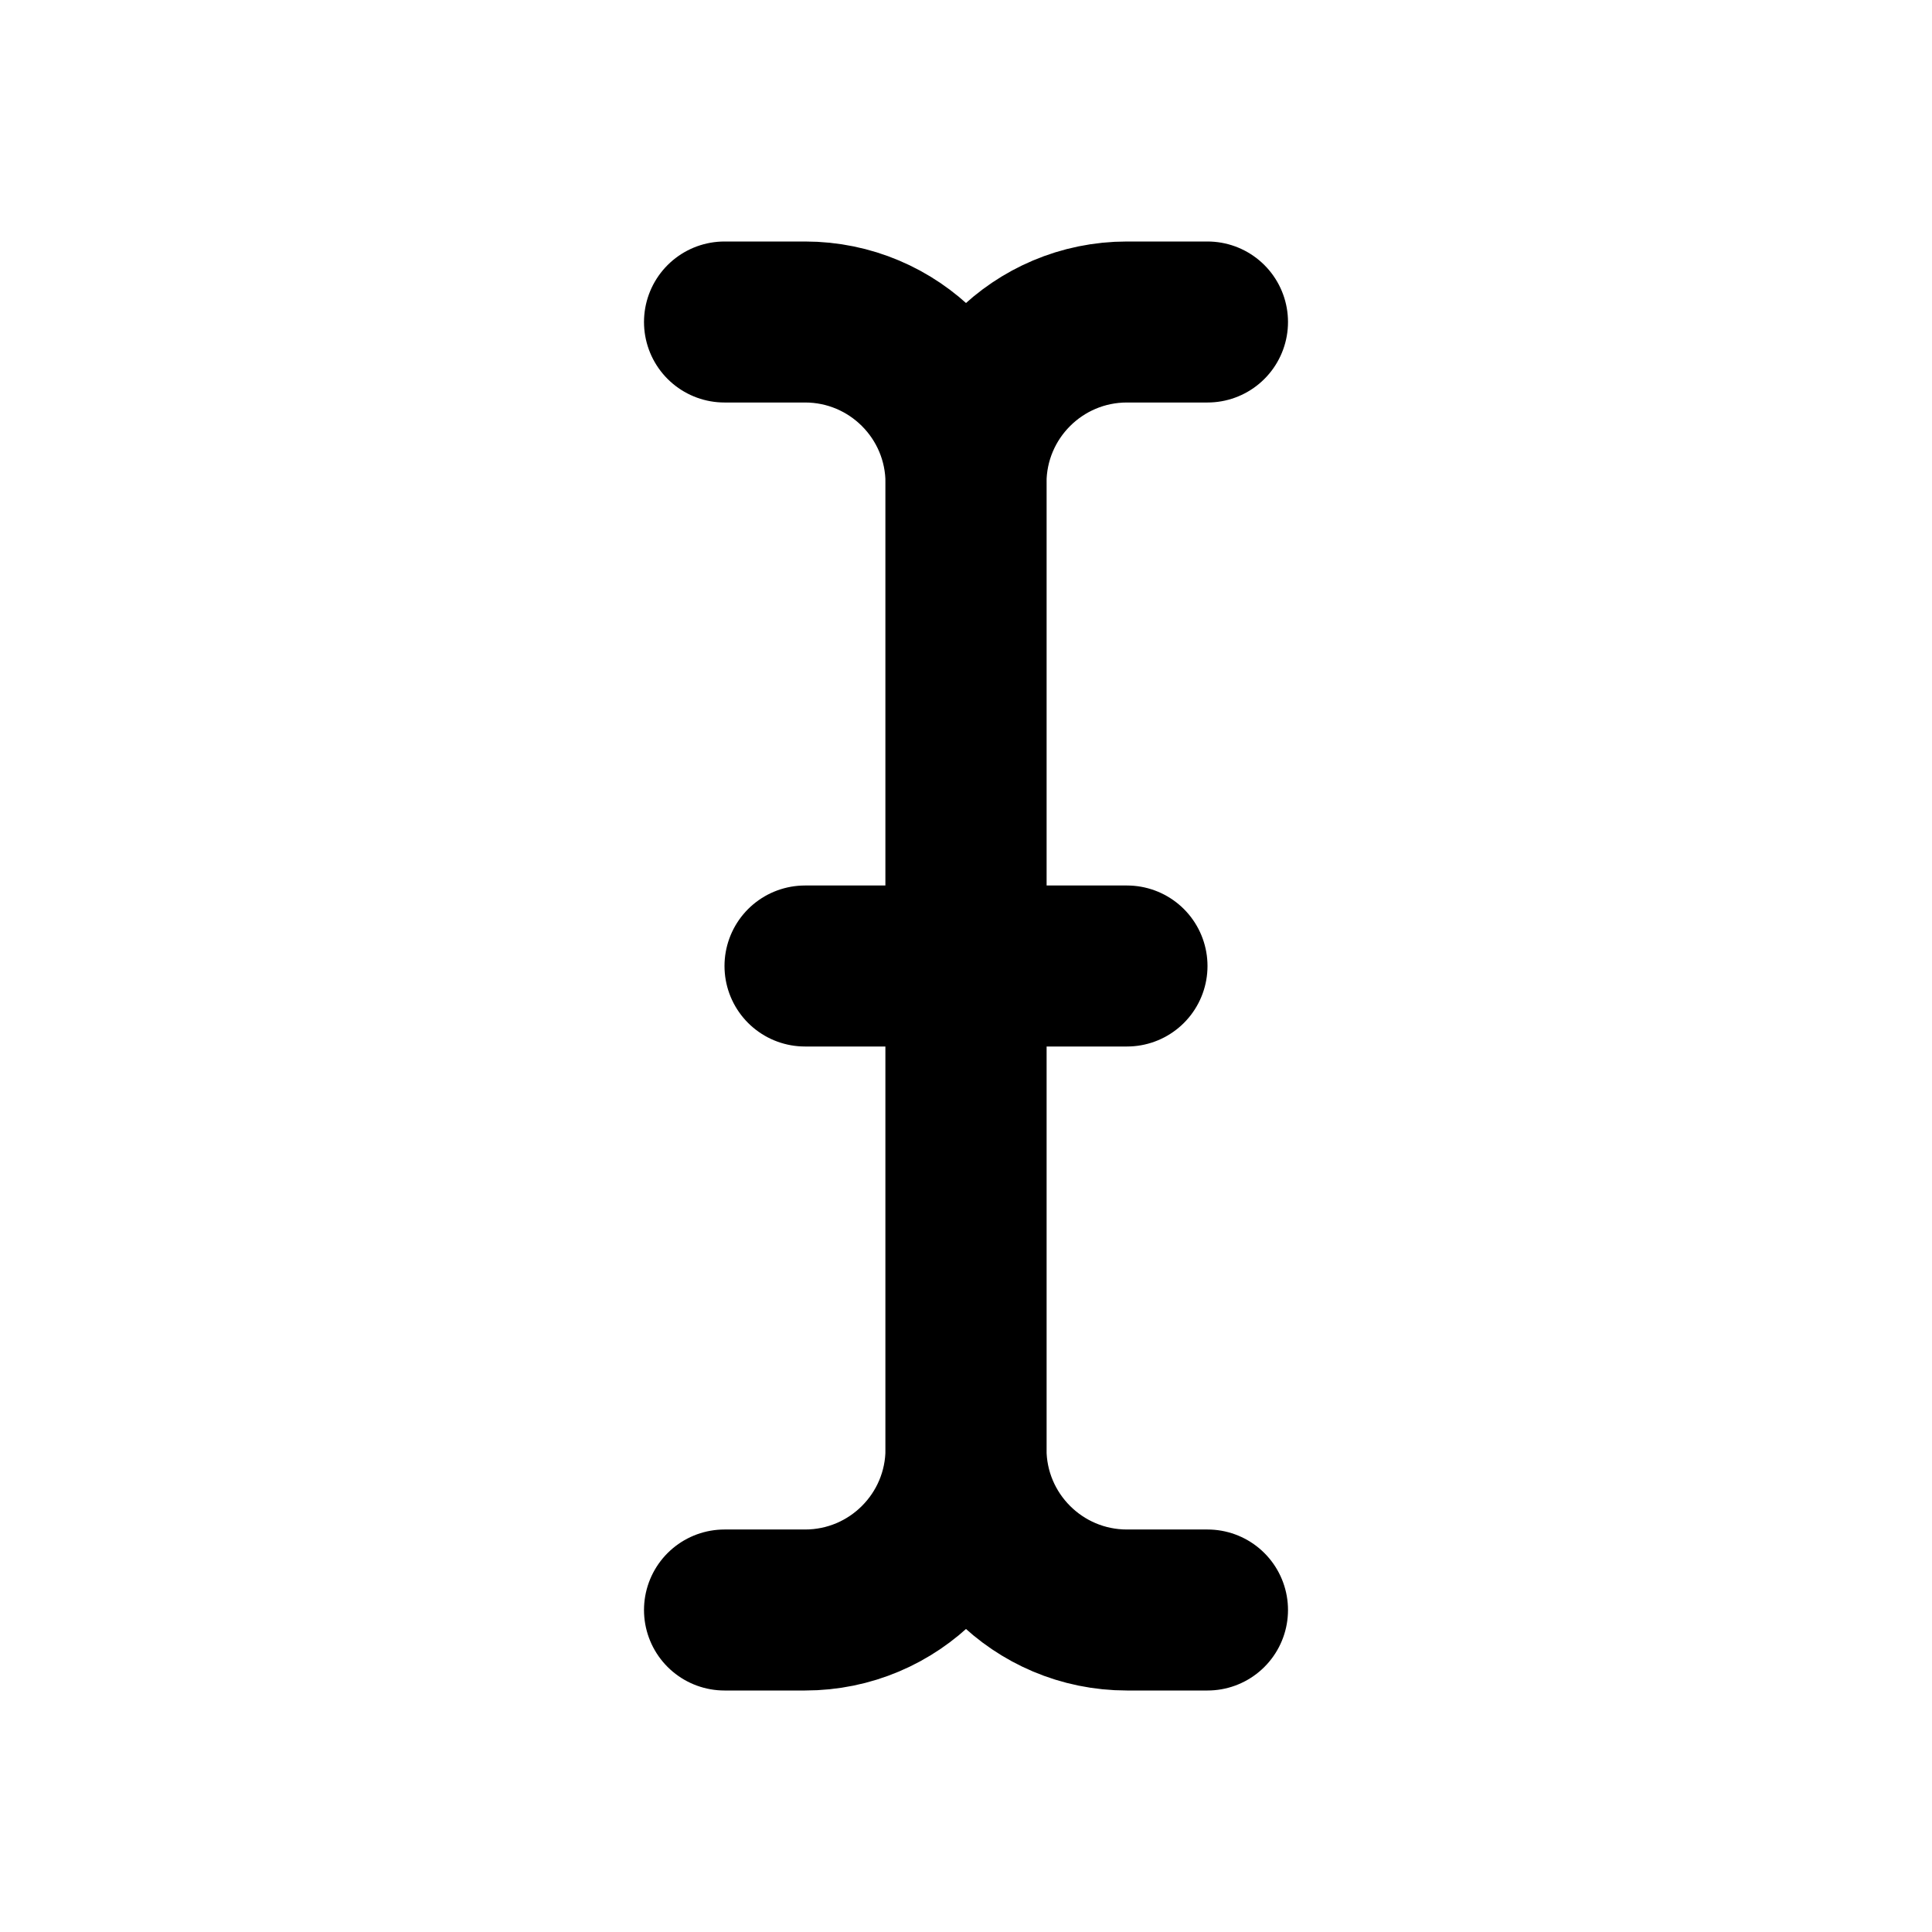
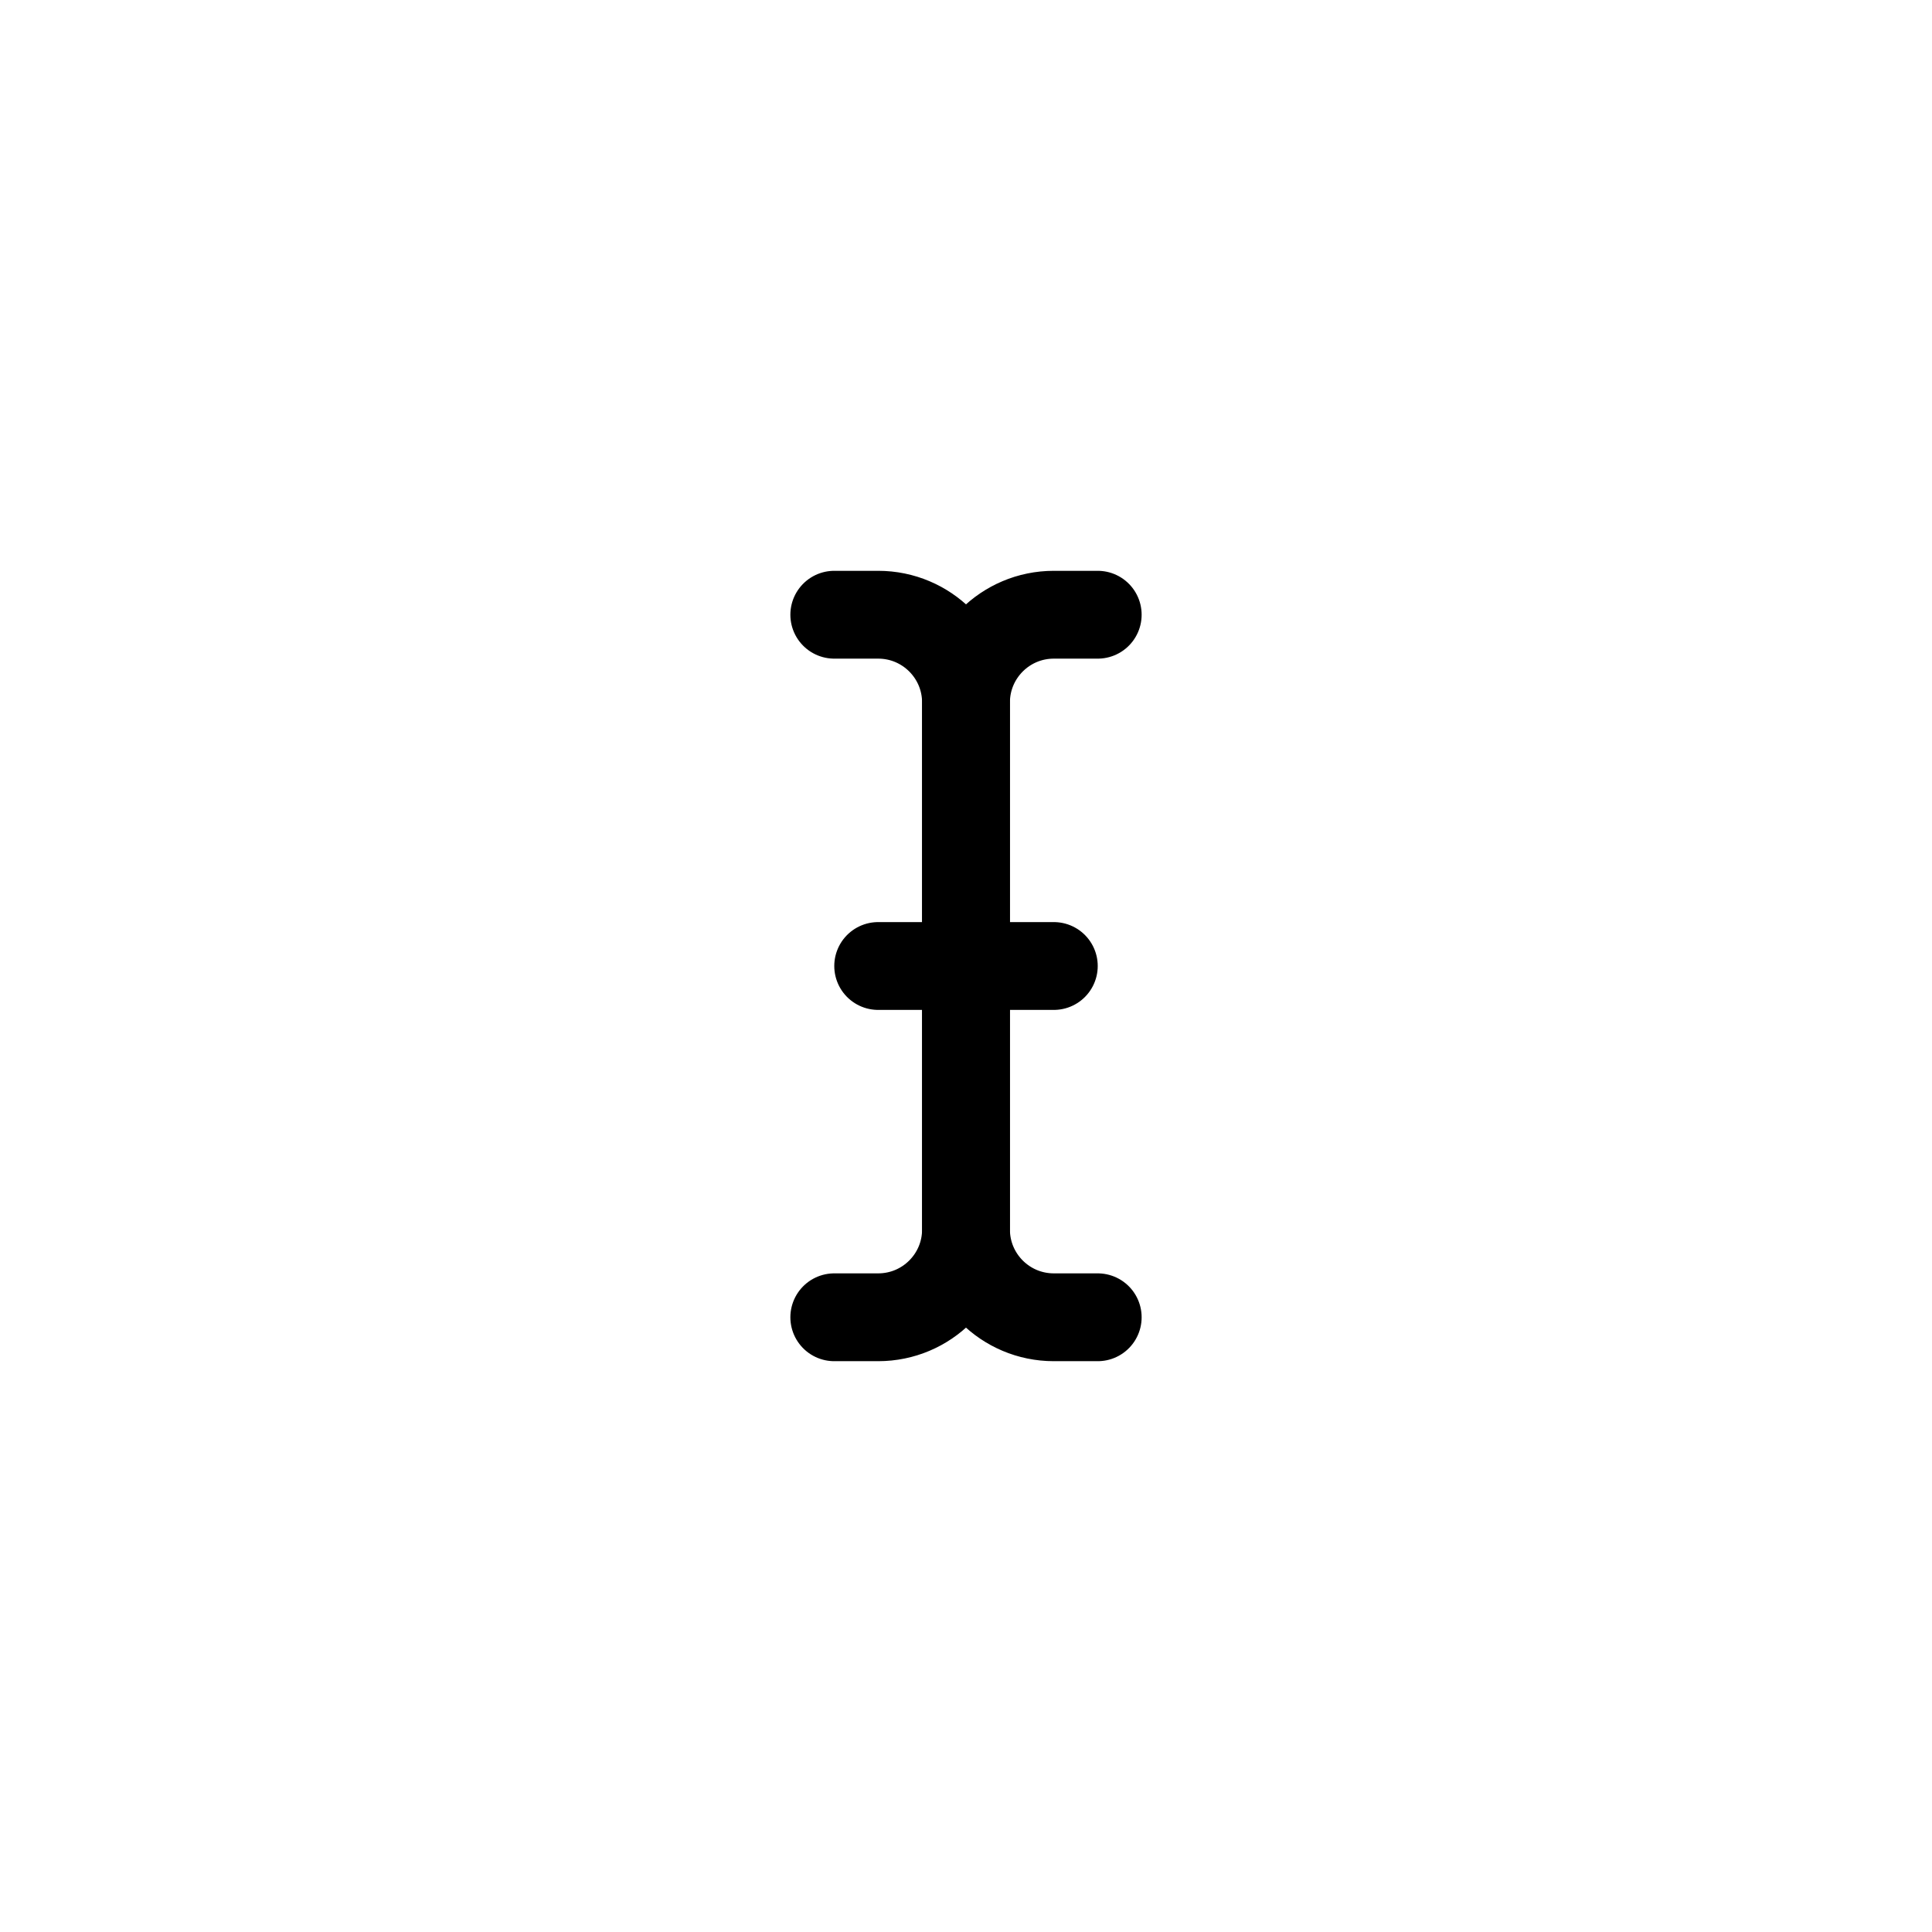
- <svg xmlns="http://www.w3.org/2000/svg" width="32" height="32" viewBox="0 0 24 24" fill="none" stroke="none" color="currentColor" stroke-width="2">
+ <svg xmlns="http://www.w3.org/2000/svg" width="32" height="32" viewBox="-10 -10 44 44" fill="none" stroke="none" color="currentColor" stroke-width="2">
  <path d="M9 4L10 4C11.105 4 12 4.895 12 6L12 18C12 19.105 11.105 20 10 20L9 20" stroke="currentColor" stroke-width="2" stroke-linecap="round" stroke-linejoin="round" />
  <path d="M15 4L14 4C12.895 4 12 4.895 12 6L12 18C12 19.105 12.895 20 14 20L15 20" stroke="currentColor" stroke-width="2" stroke-linecap="round" stroke-linejoin="round" />
  <path d="M10 12H14" stroke="currentColor" stroke-width="2" stroke-linecap="round" stroke-linejoin="round" />
</svg>
